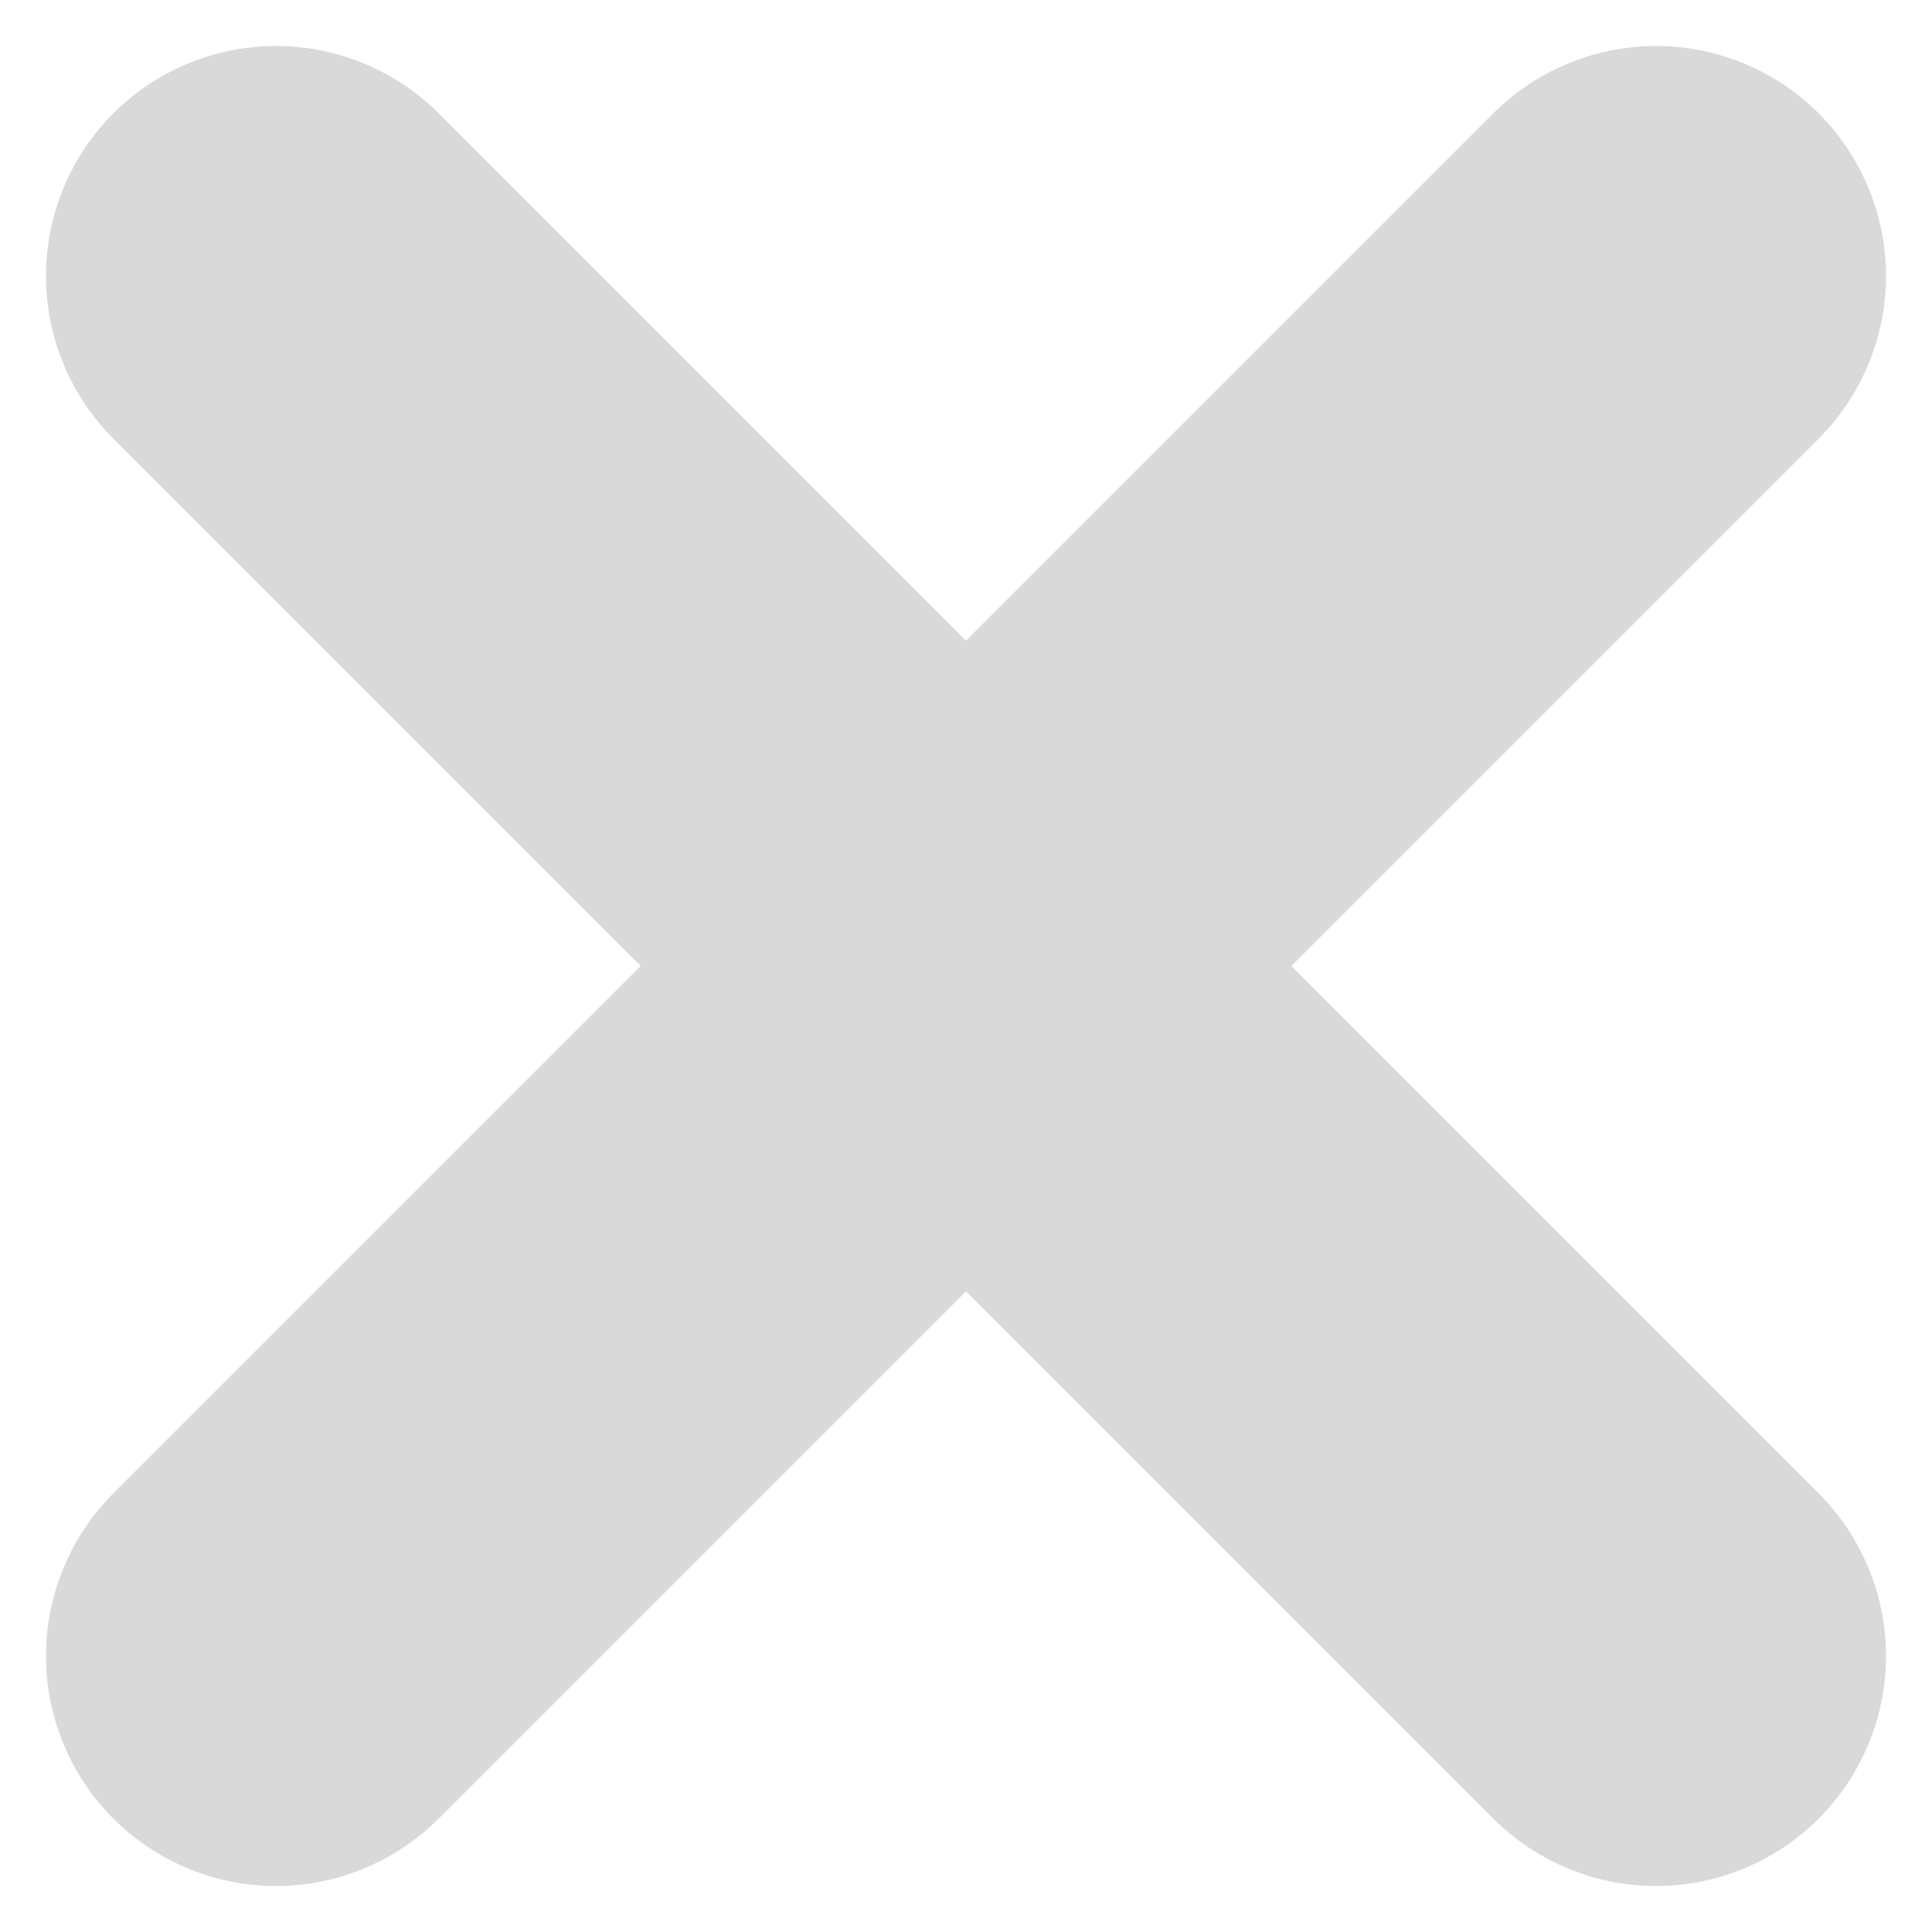
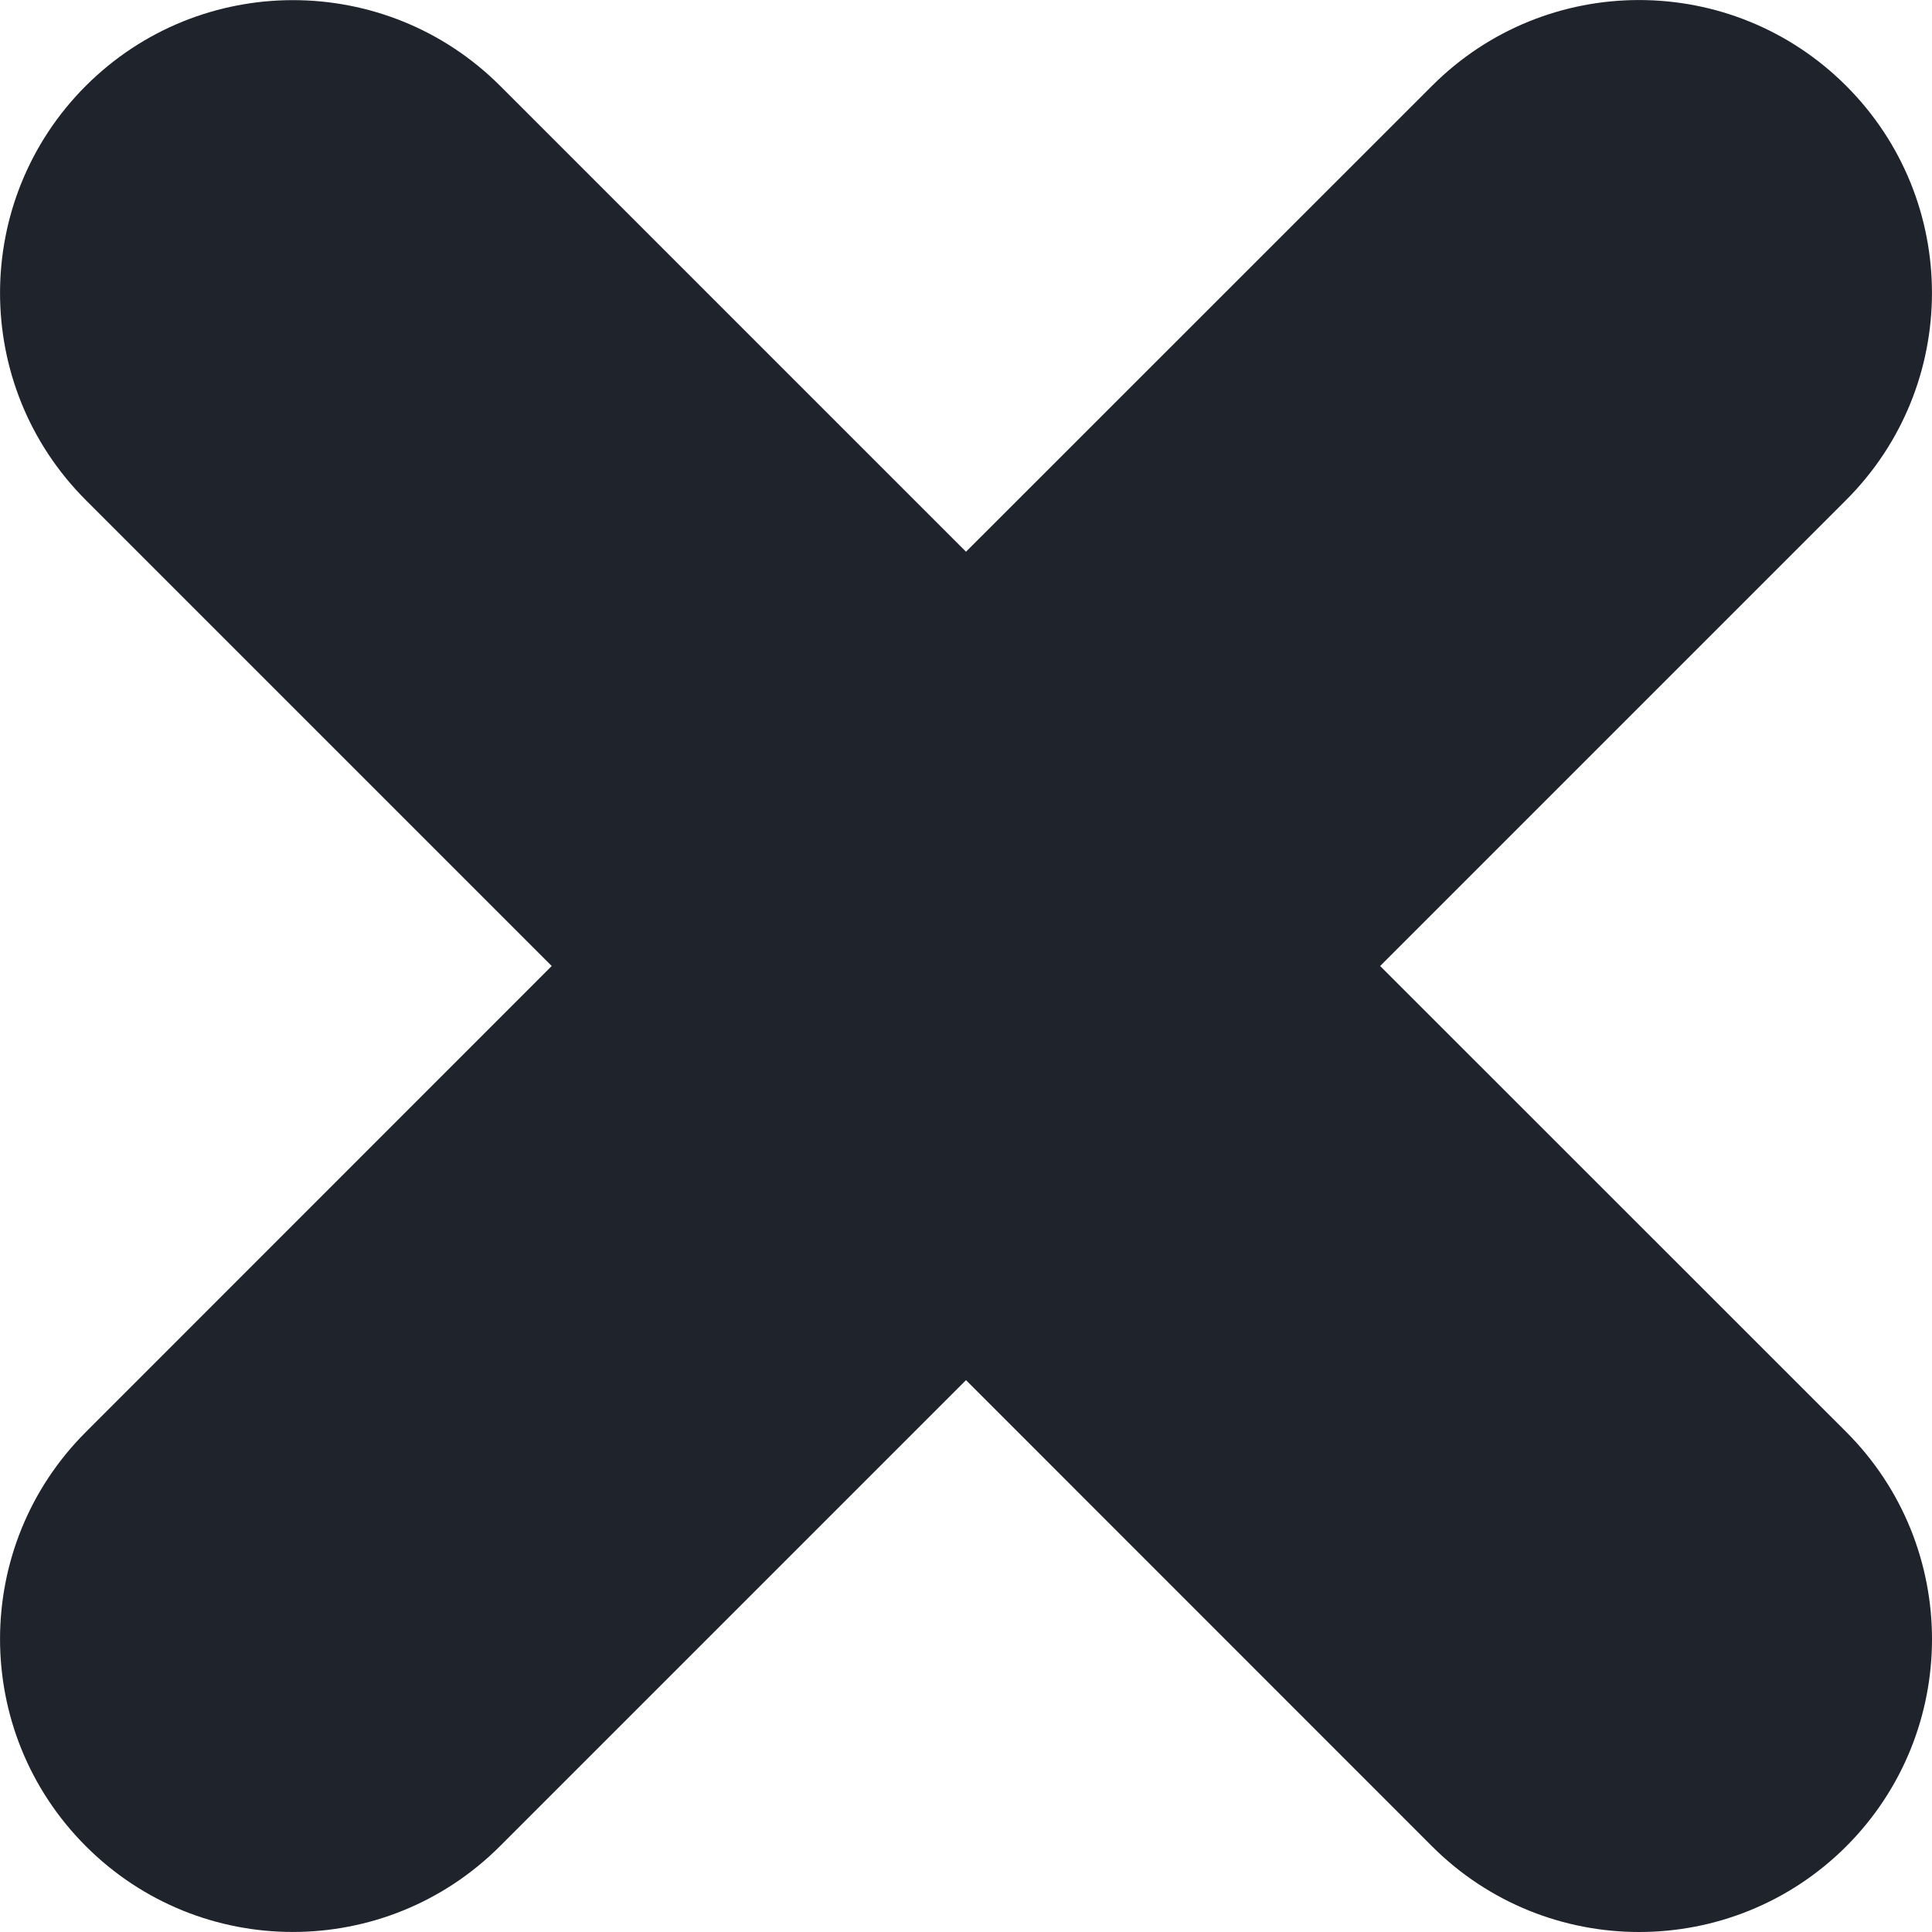
- <svg xmlns="http://www.w3.org/2000/svg" width="21" height="21" viewBox="0 0 21 21" fill="none">
-   <path d="M3 18L10.5 10.5M10.5 10.5L18 3M10.5 10.5L3 3M10.5 10.5L18 18" stroke="#D9D9D9" stroke-width="5" stroke-linecap="round" stroke-linejoin="round" />
+ <svg xmlns="http://www.w3.org/2000/svg" width="14" height="14" viewBox="0 0 14 14" fill="none">
+   <path fill-rule="evenodd" clip-rule="evenodd" d="M13.378 0.622C12.549 -0.207 11.205 -0.207 10.377 0.622L7 3.998L3.624 0.622C2.795 -0.206 1.451 -0.206 0.622 0.622C-0.207 1.451 -0.207 2.795 0.622 3.624L3.998 7L0.622 10.377C-0.207 11.205 -0.207 12.549 0.622 13.378C1.45 14.207 2.794 14.207 3.623 13.378L7 10.001L10.377 13.379C11.206 14.207 12.55 14.207 13.379 13.379C14.207 12.55 14.207 11.206 13.379 10.377L10.001 7L13.378 3.623C14.207 2.794 14.207 1.45 13.378 0.622Z" fill="#1E232C" />
</svg>
